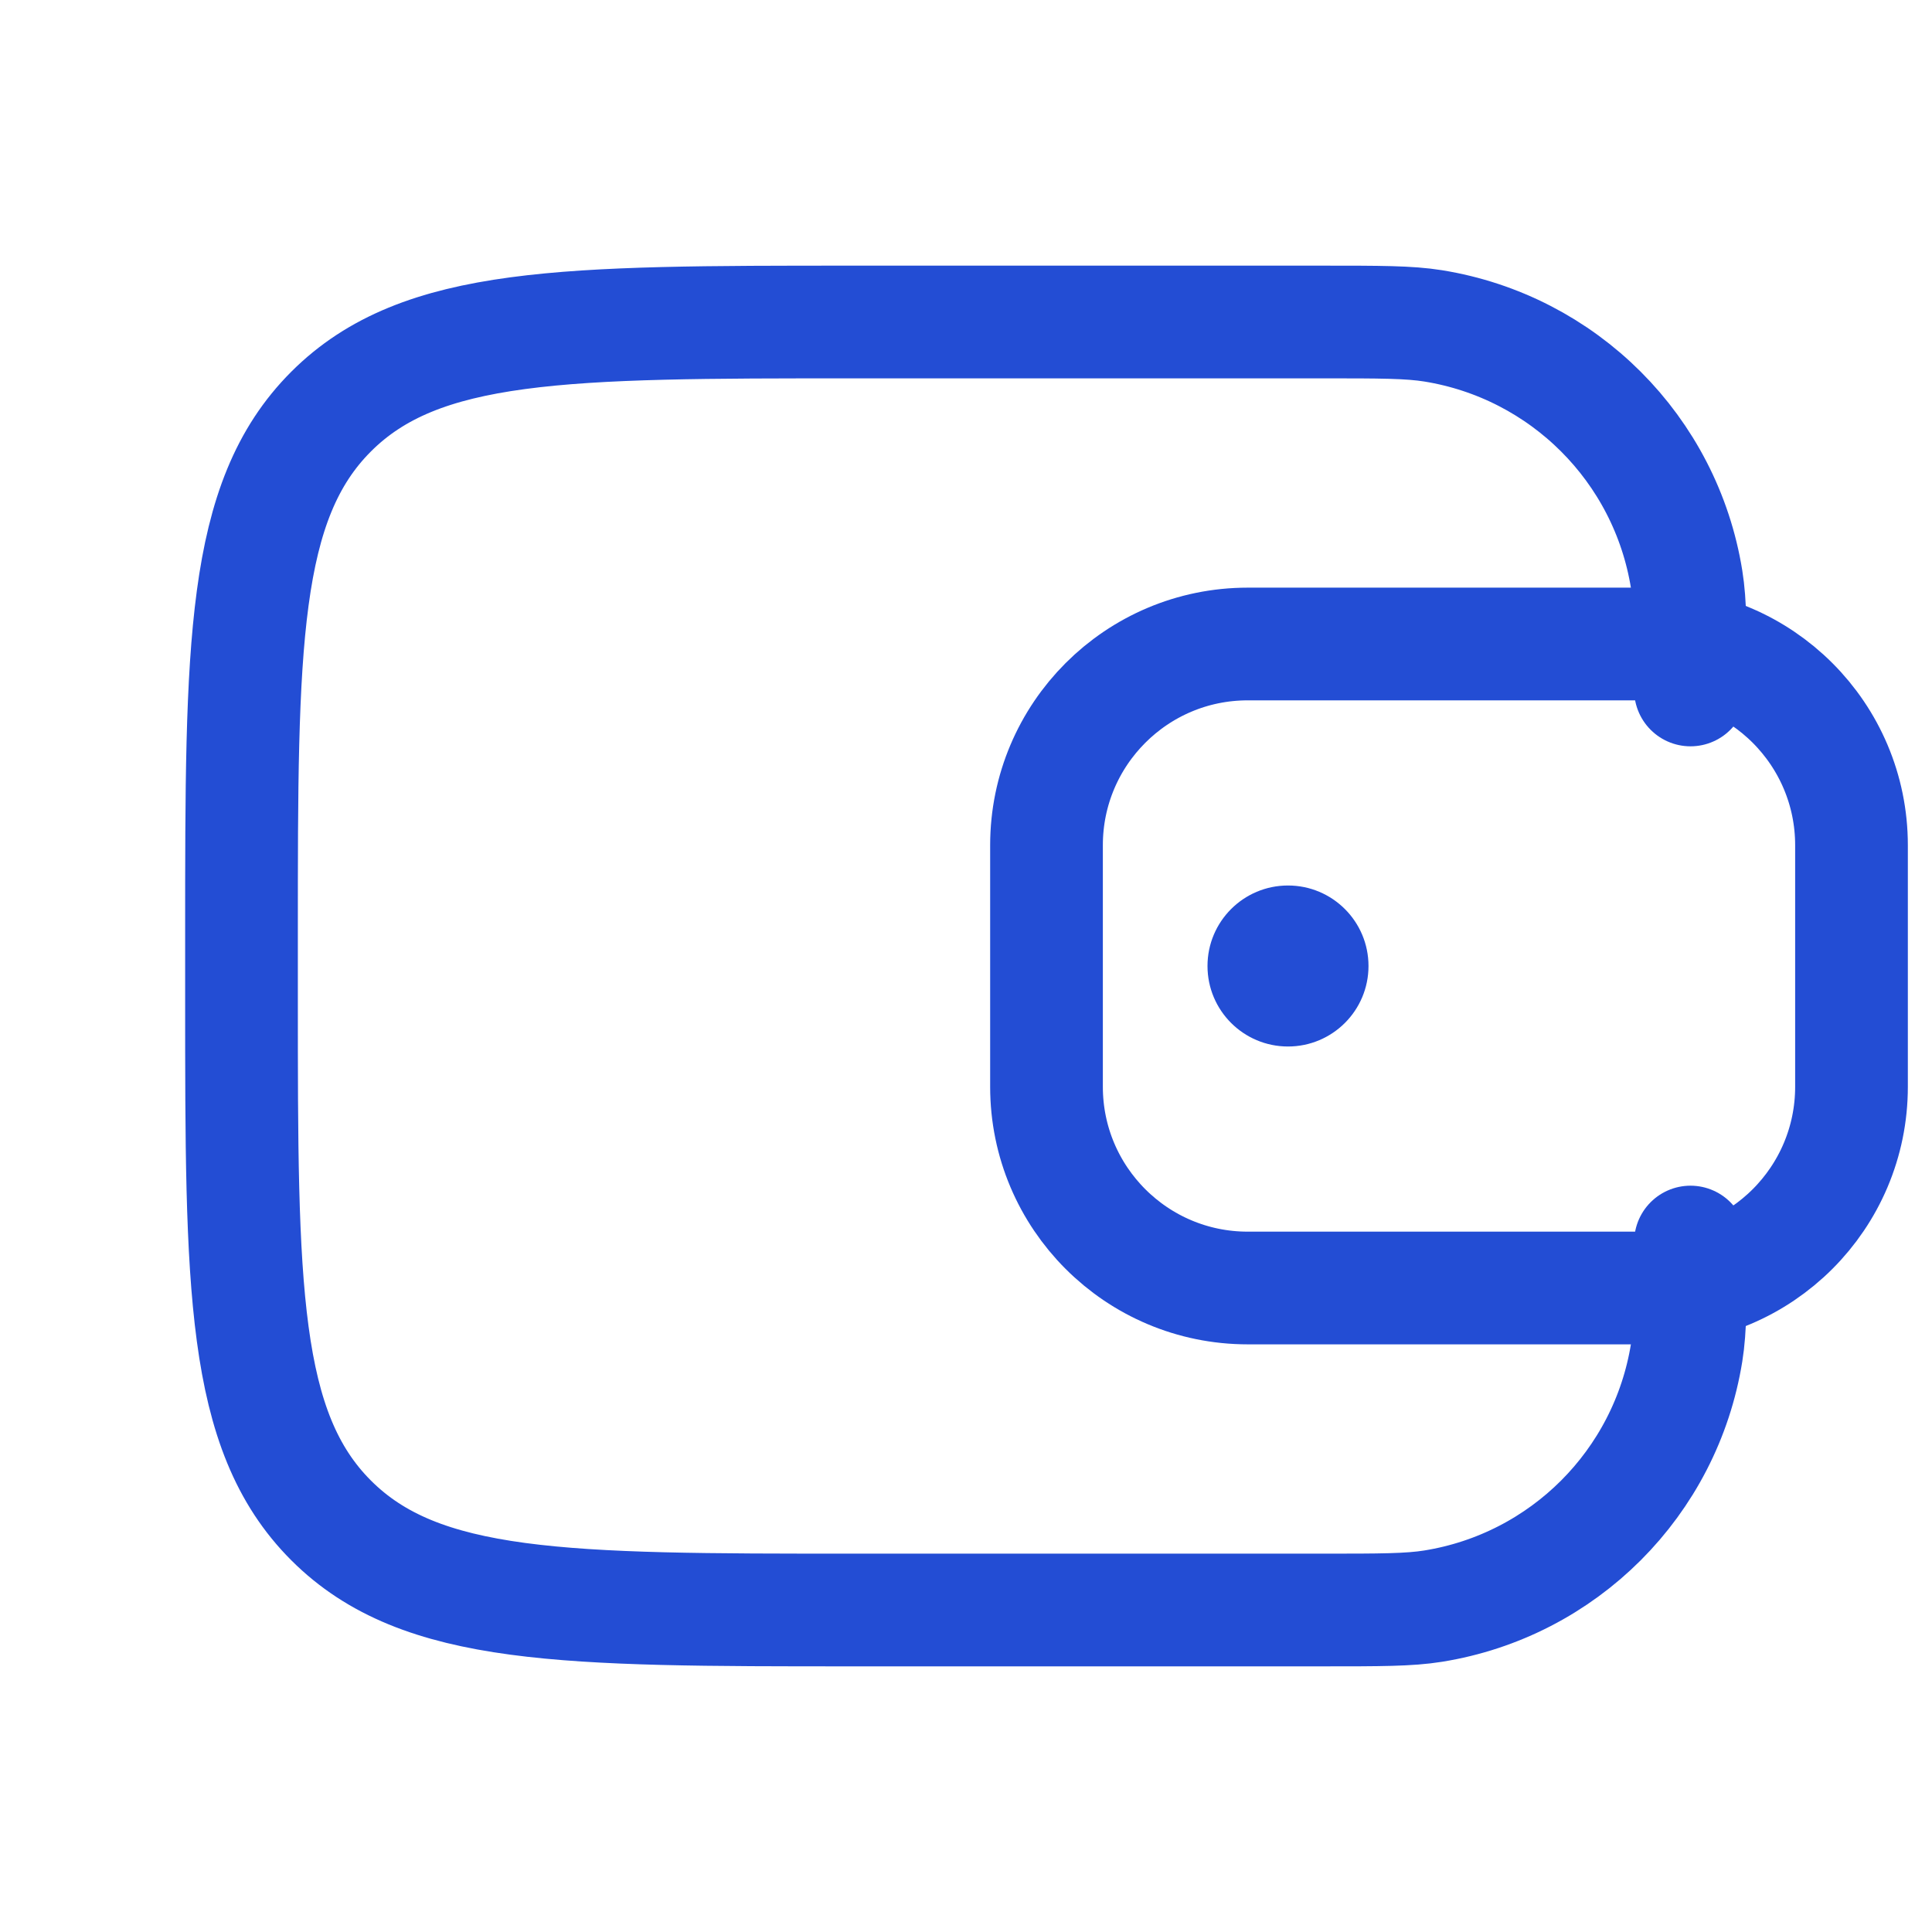
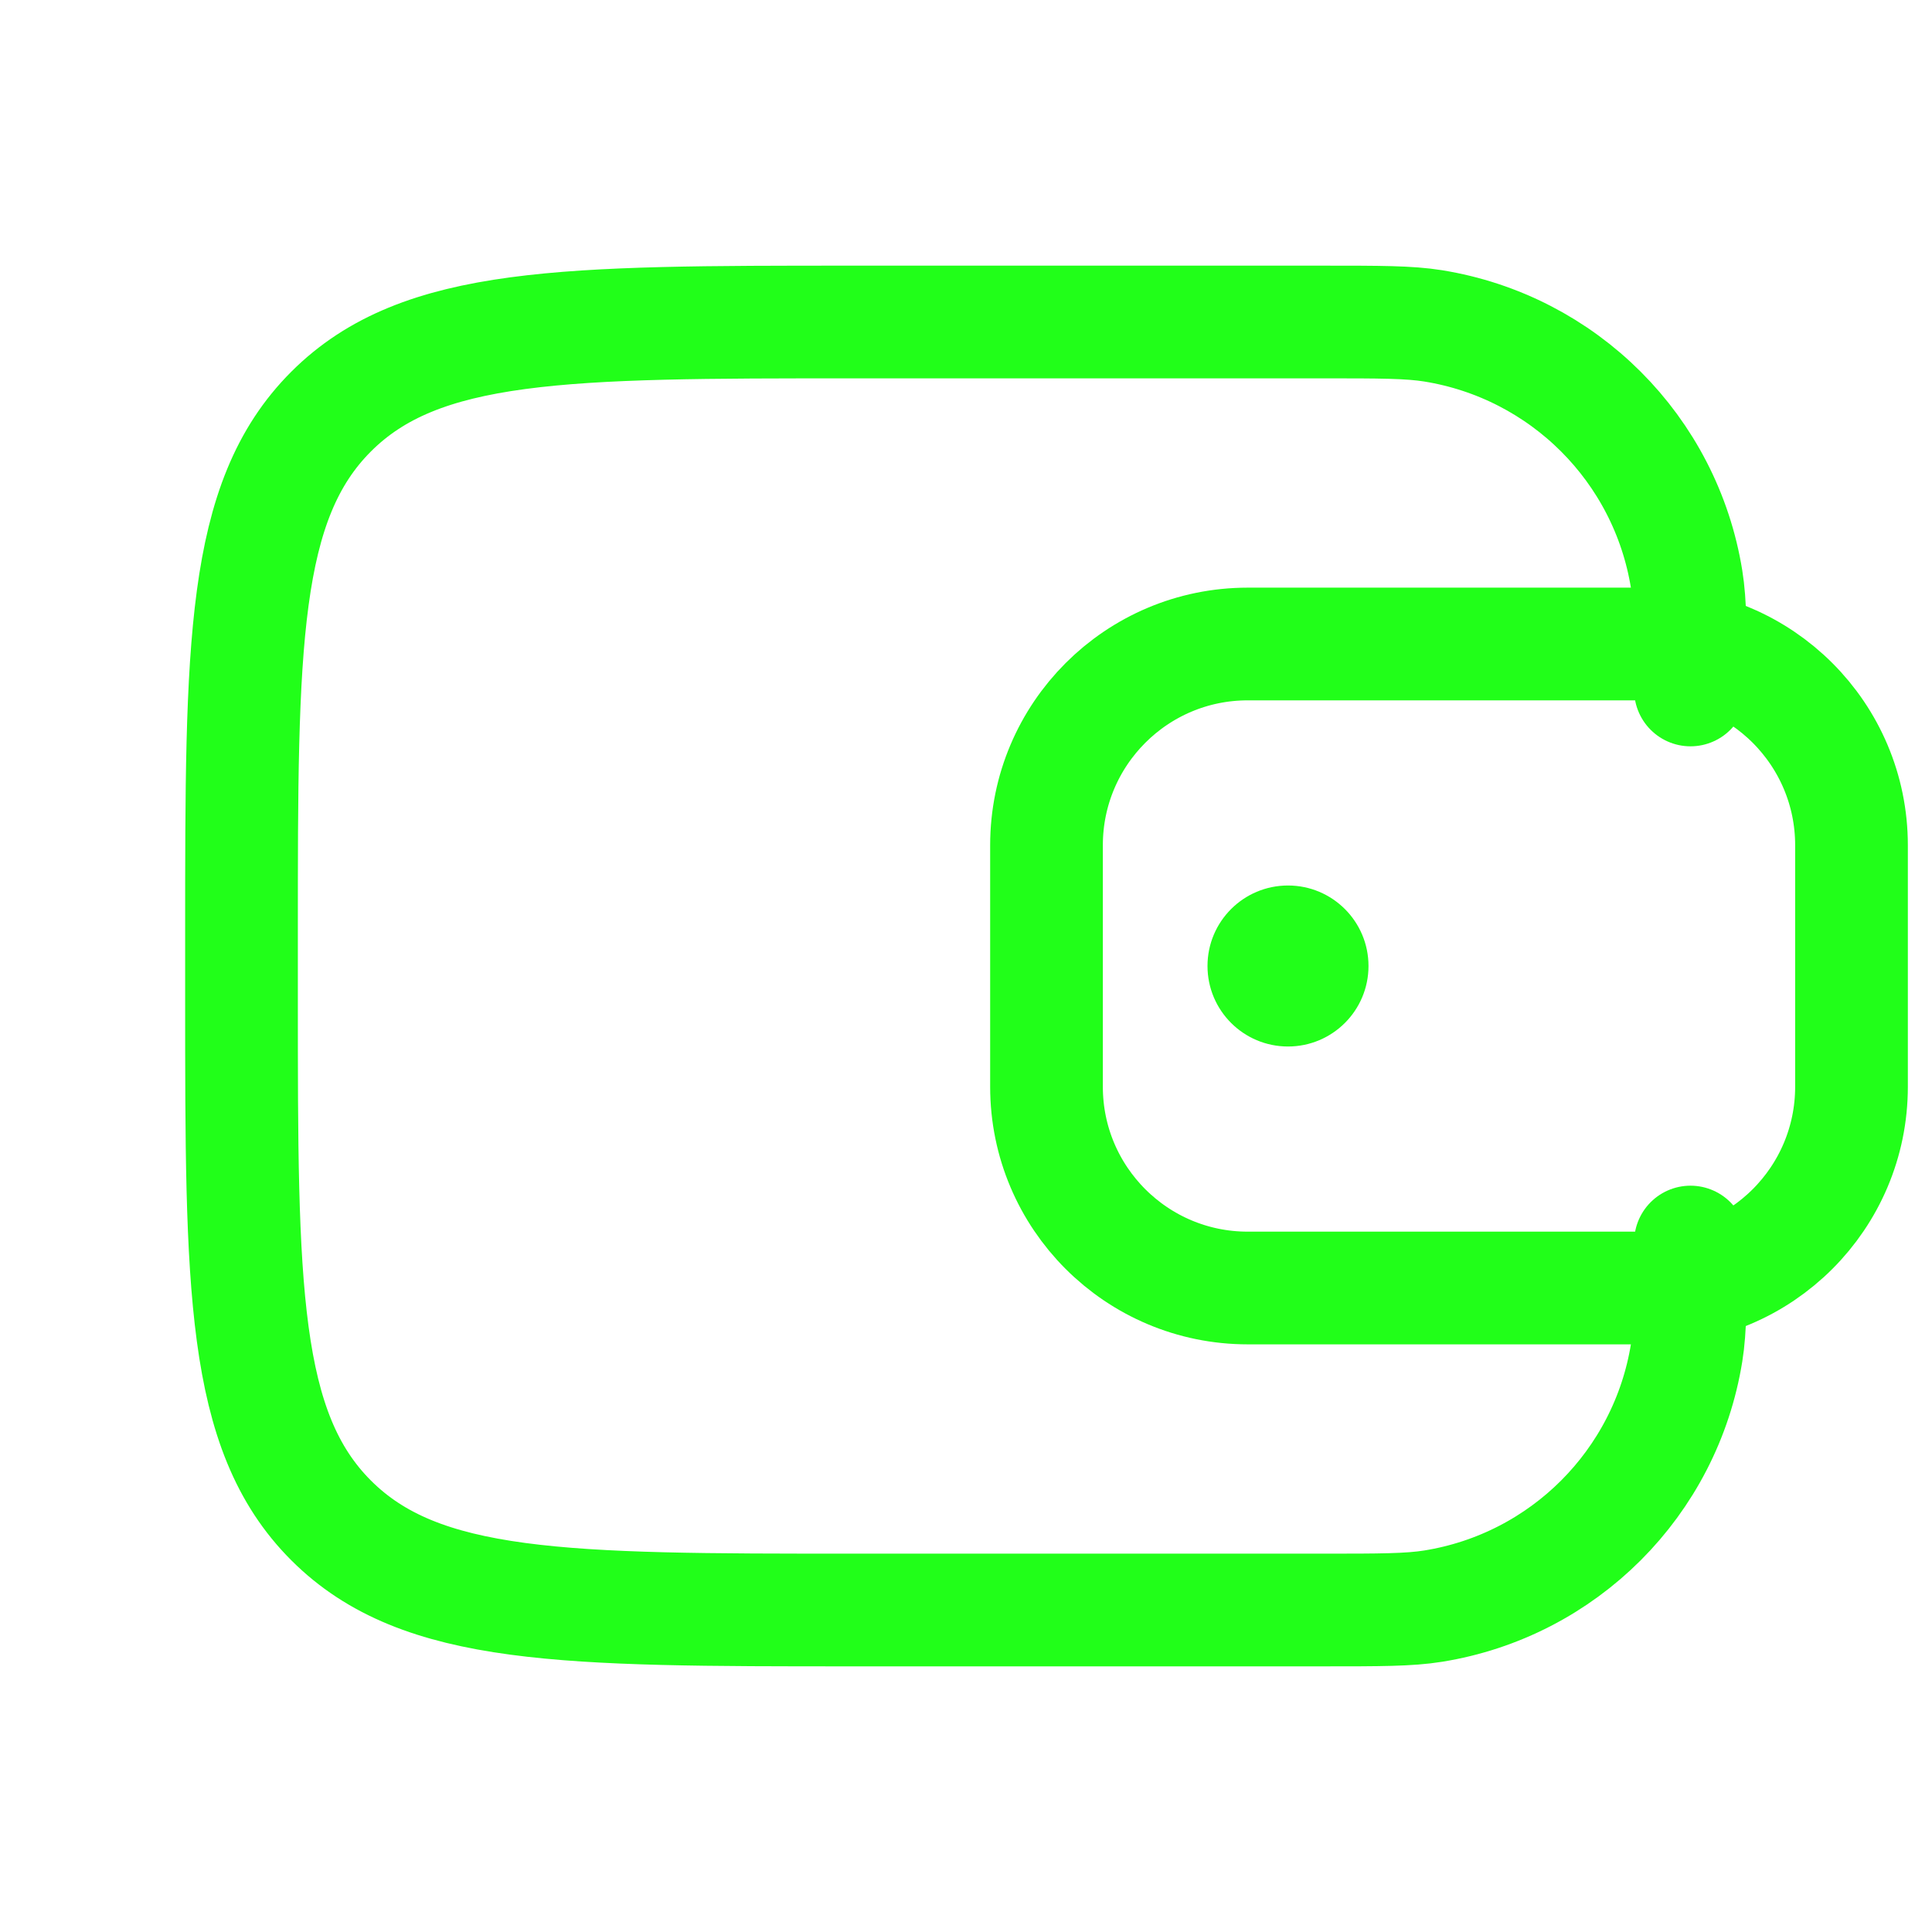
<svg xmlns="http://www.w3.org/2000/svg" width="25" height="25" viewBox="0 0 24 24" fill="none">
-   <path d="M21 8.571V8.571C21 7.855 21 7.496 20.952 7.197C20.692 5.578 19.422 4.309 17.803 4.048C17.504 4 17.145 4 16.429 4H10.6C7.017 4 5.226 4 4.113 5.113C3 6.226 3 8.017 3 11.6V12.4C3 15.983 3 17.774 4.113 18.887C5.226 20 7.017 20 10.6 20H16.429C17.145 20 17.504 20 17.803 19.952C19.422 19.692 20.692 18.422 20.952 16.803C21 16.504 21 16.145 21 15.429V15.429" stroke="#234DD4" stroke-width="1.4" stroke-linecap="round" stroke-linejoin="round" />
-   <rect x="13" y="8" width="10" height="8" rx="2.5" stroke="#234DD4" stroke-width="1.4" stroke-linecap="round" stroke-linejoin="round" />
-   <circle cx="16" cy="12" r="1" fill="#234DD4" />
+   <path d="M21 8.571V8.571C21 7.855 21 7.496 20.952 7.197C20.692 5.578 19.422 4.309 17.803 4.048C17.504 4 17.145 4 16.429 4H10.6C7.017 4 5.226 4 4.113 5.113C3 6.226 3 8.017 3 11.6V12.4C3 15.983 3 17.774 4.113 18.887C5.226 20 7.017 20 10.6 20H16.429C17.145 20 17.504 20 17.803 19.952C19.422 19.692 20.692 18.422 20.952 16.803C21 16.504 21 16.145 21 15.429V15.429" stroke="#21ff19" stroke-width="1.4" stroke-linecap="round" stroke-linejoin="round" />
+   <rect x="13" y="8" width="10" height="8" rx="2.5" stroke="#21ff19" stroke-width="1.4" stroke-linecap="round" stroke-linejoin="round" />
+   <circle cx="16" cy="12" r="1" fill="#21ff19" />
</svg>
